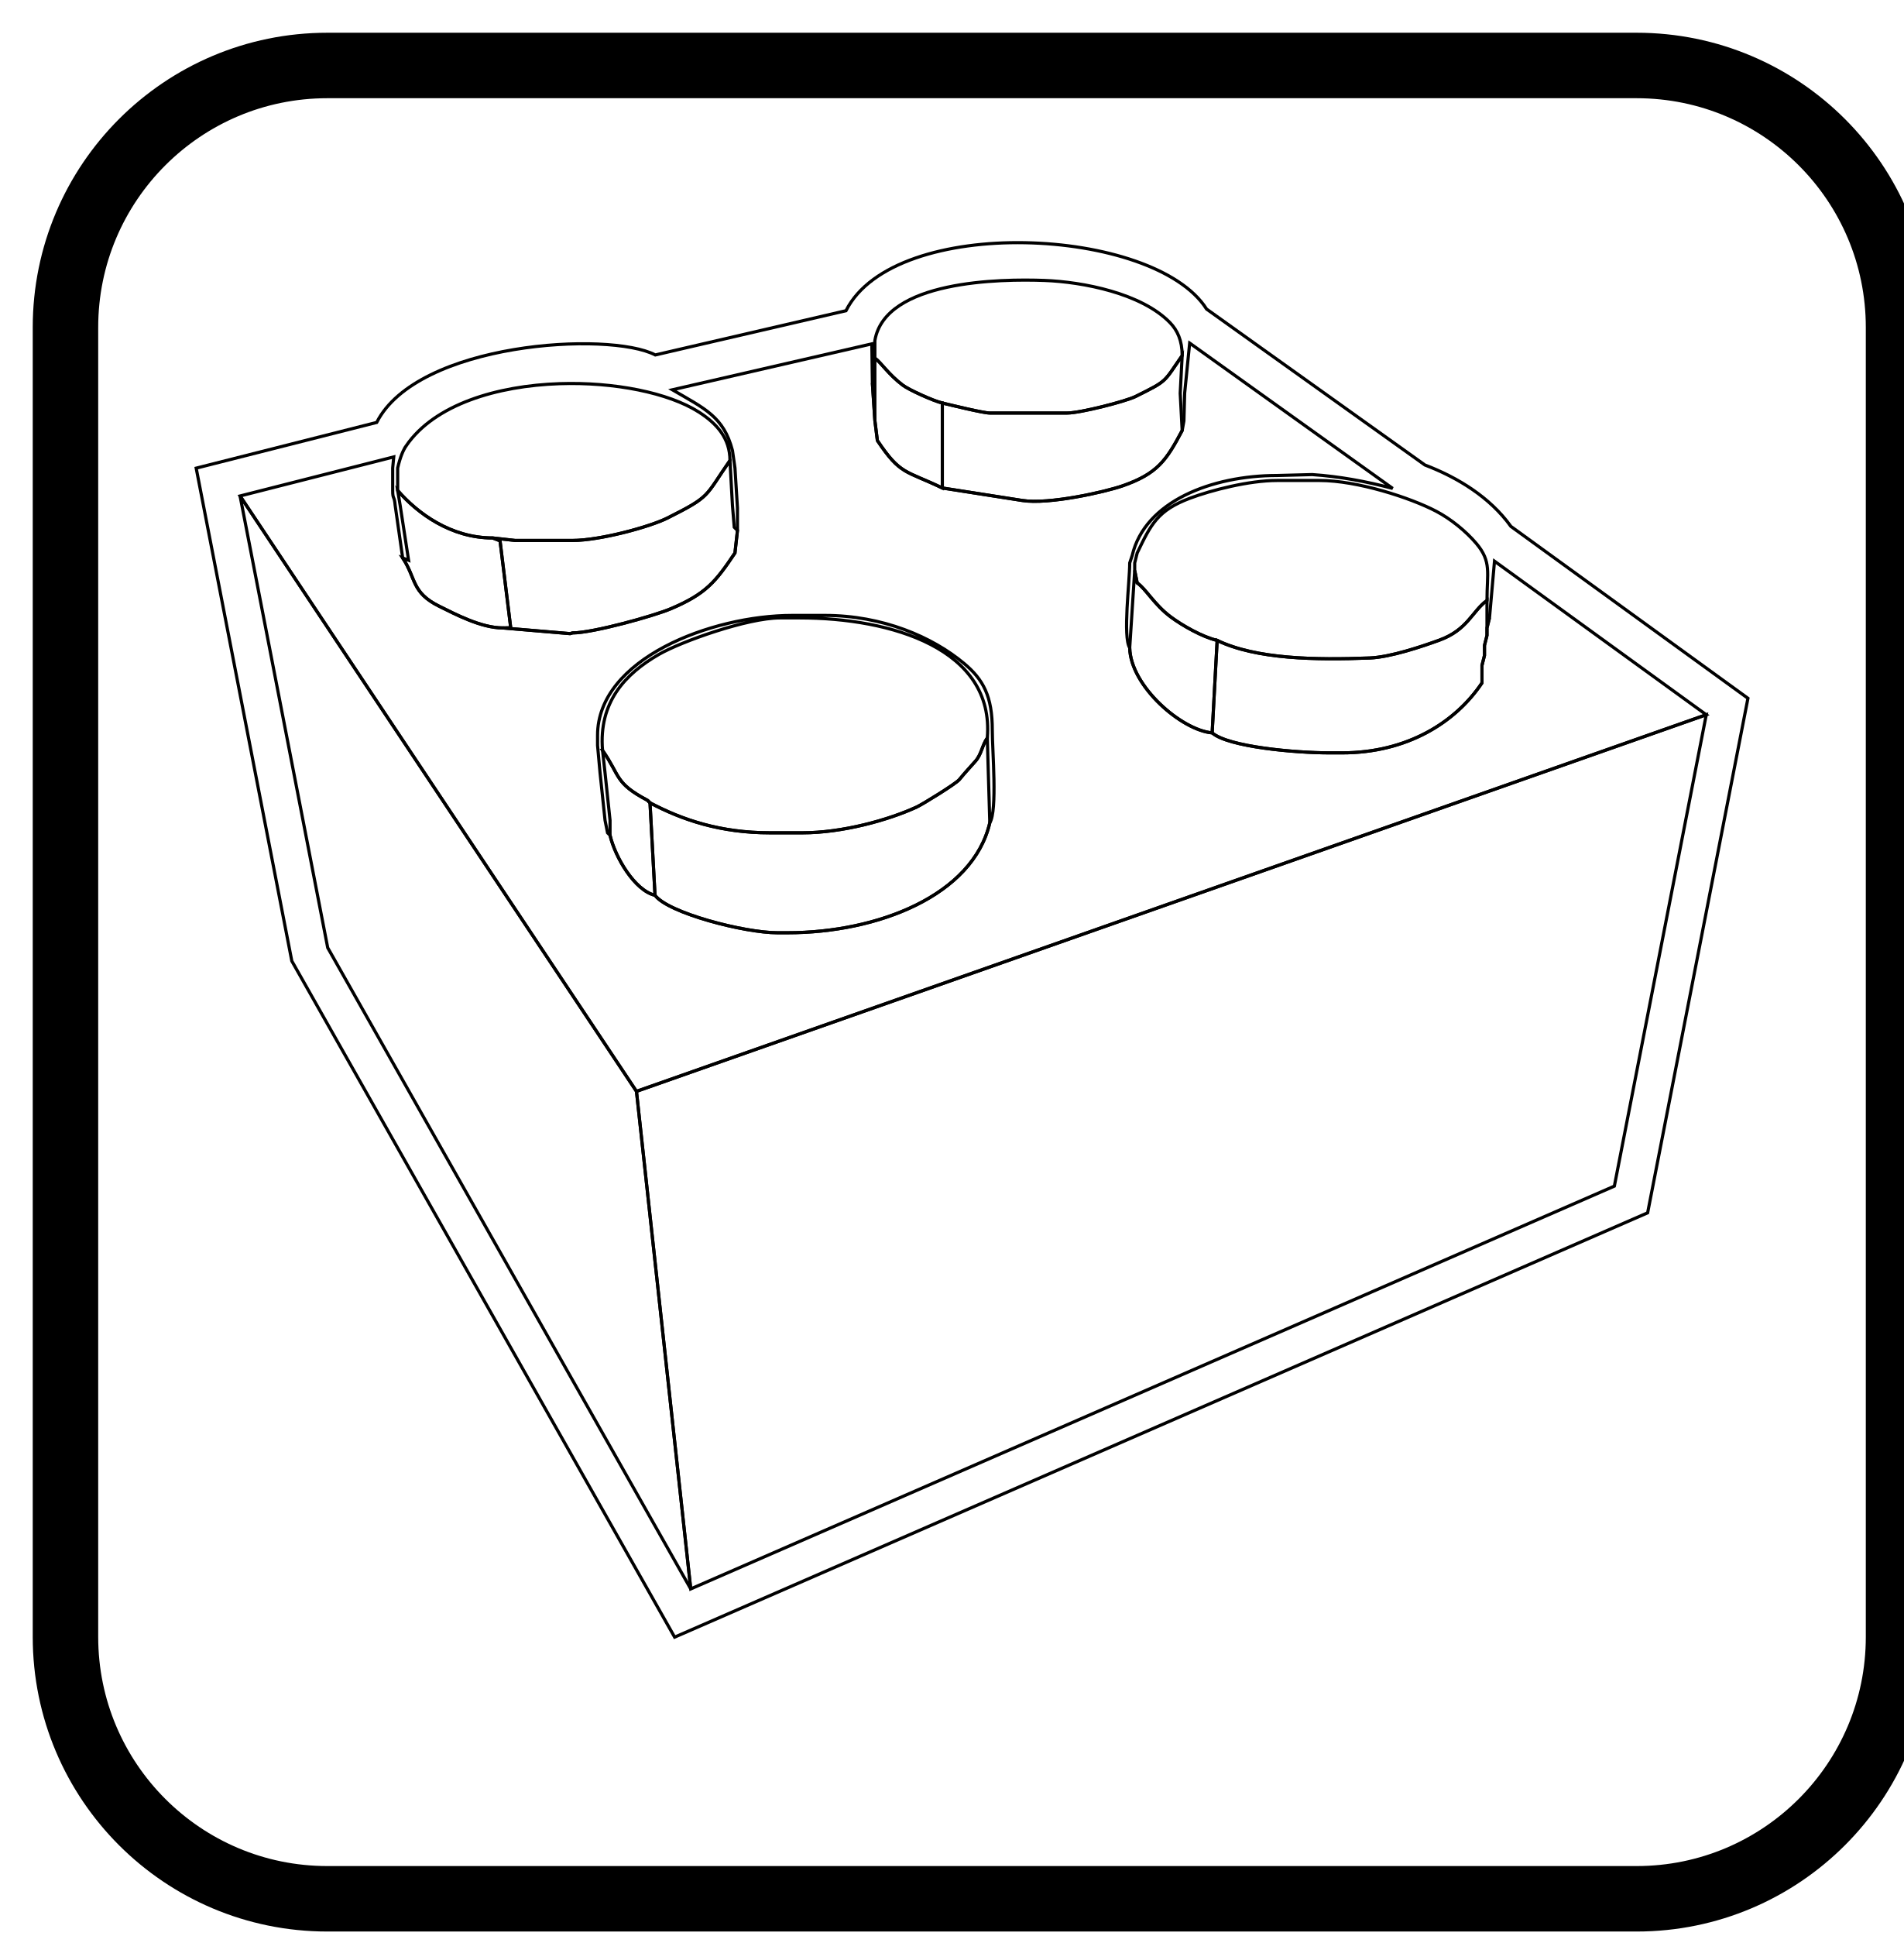
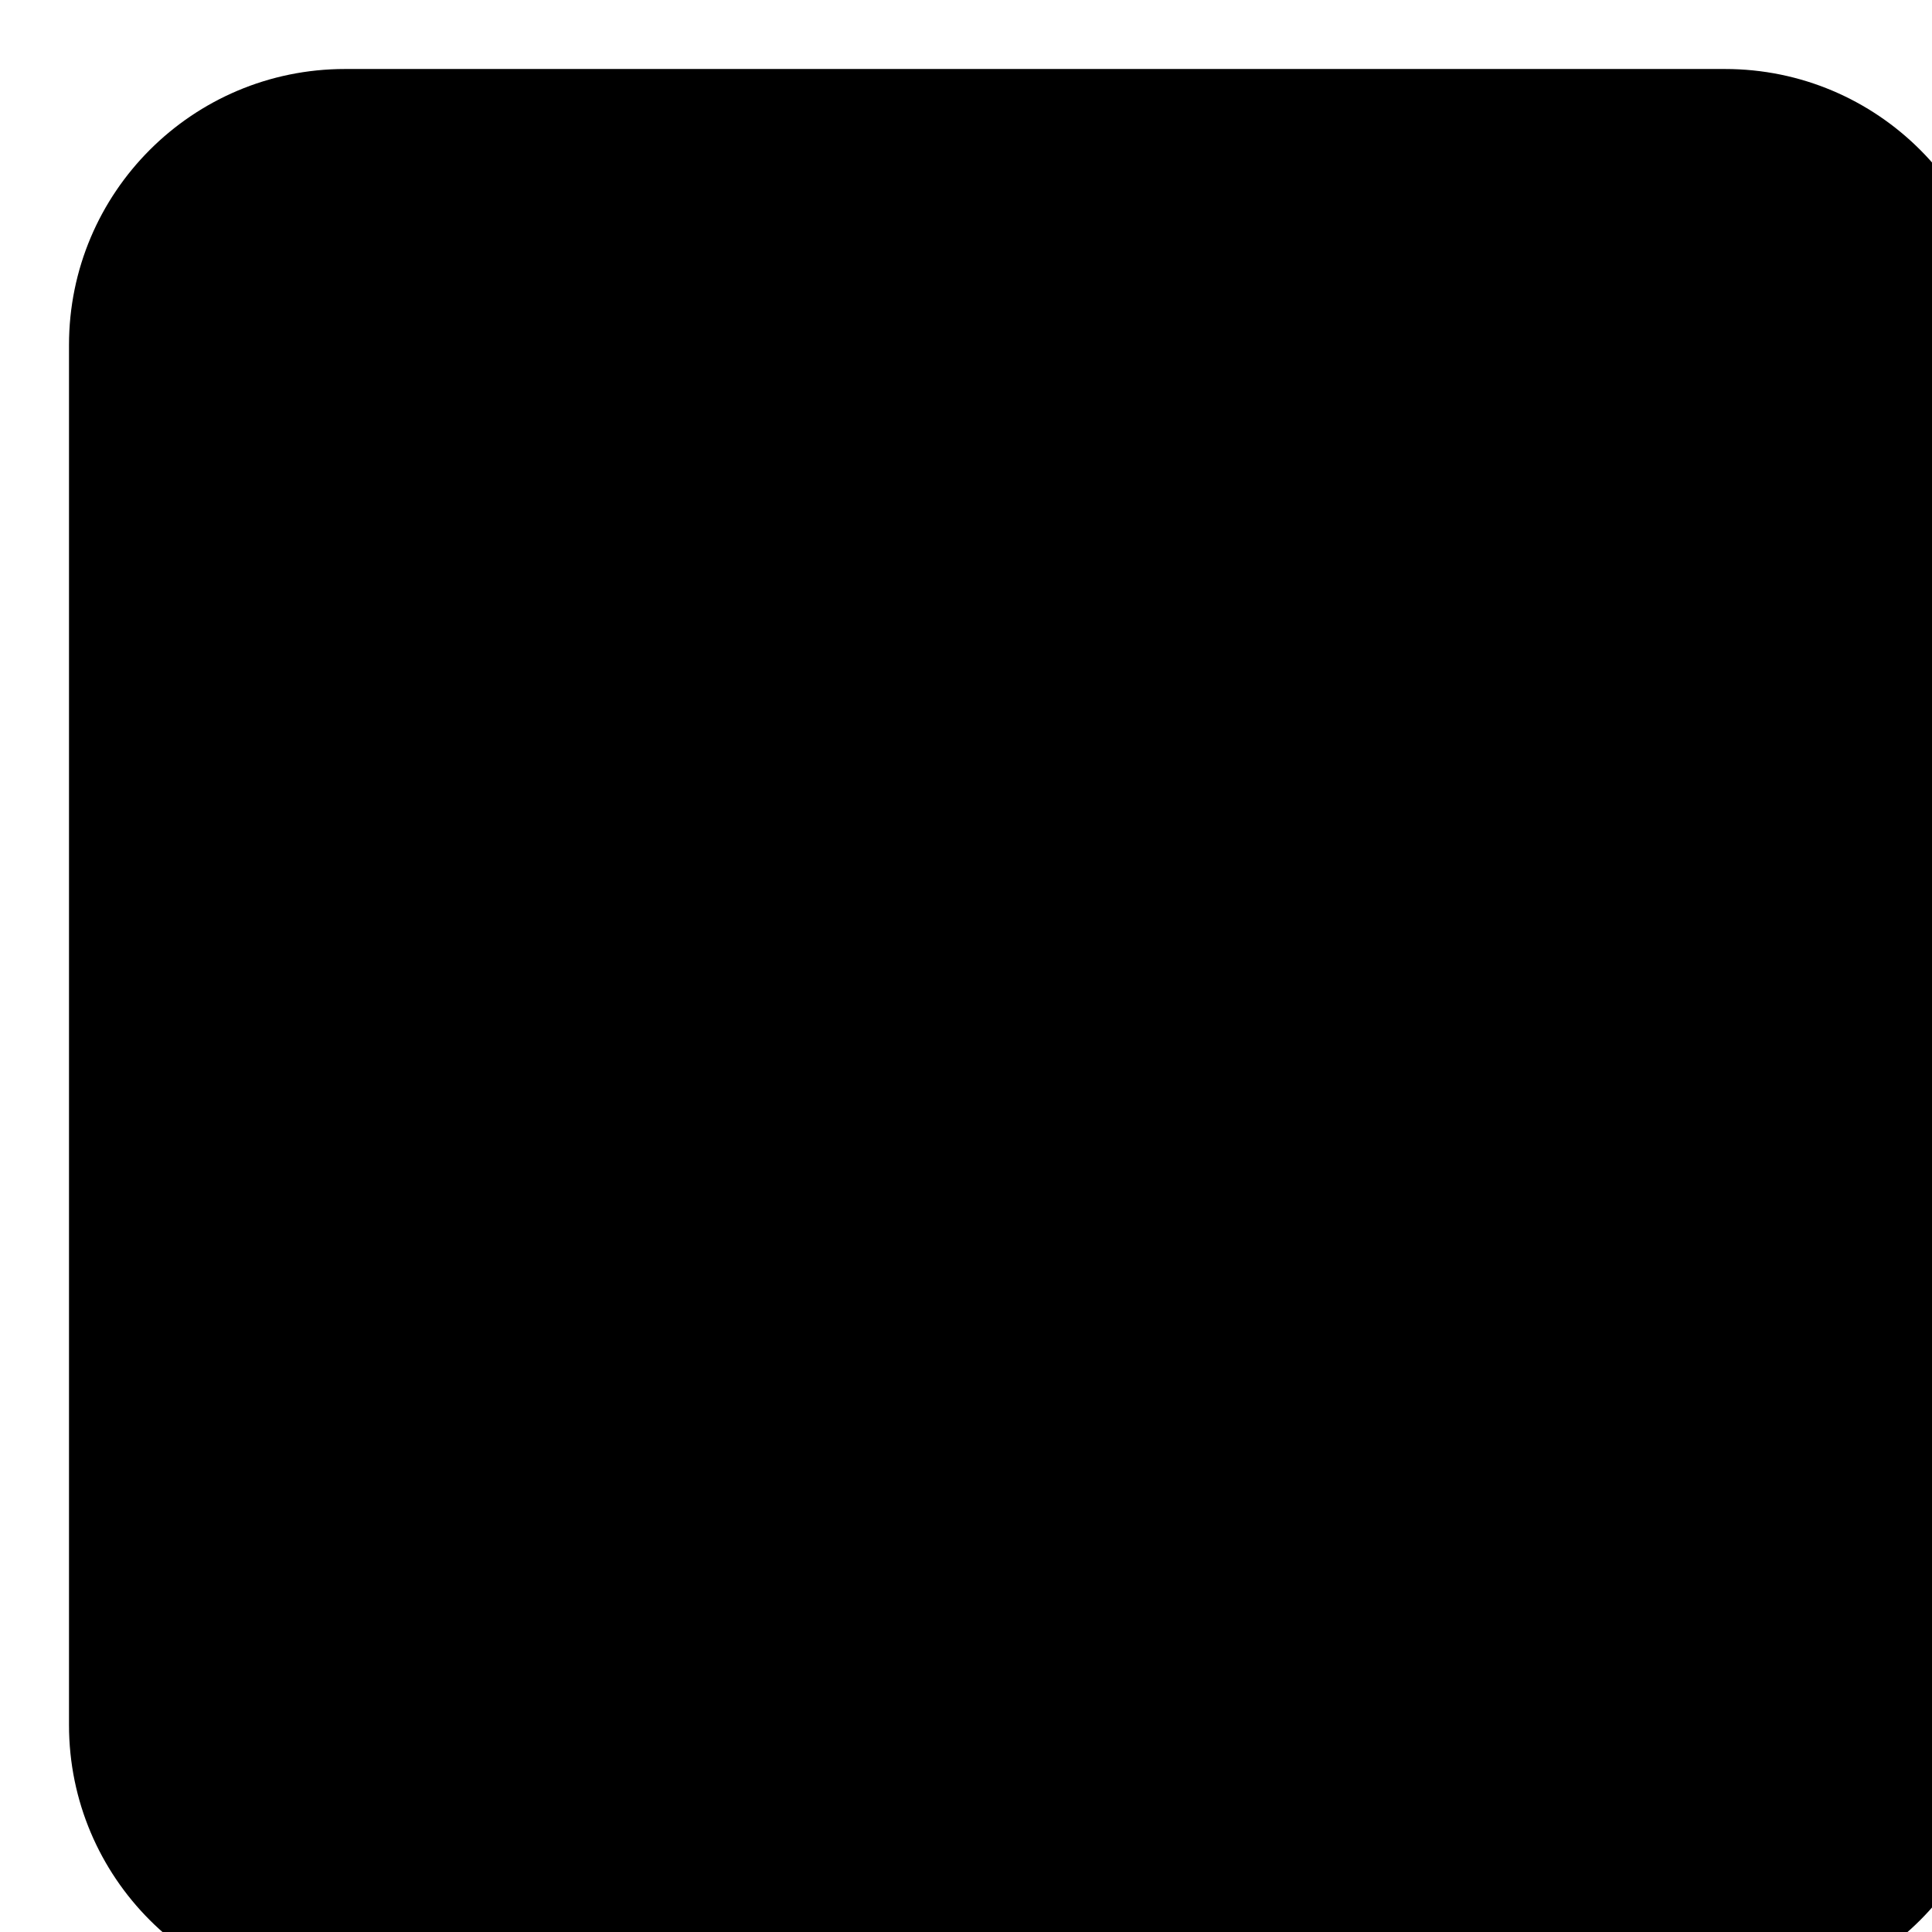
- <svg xmlns="http://www.w3.org/2000/svg" class="clickable" id="svg2" version="1.1">
-   <defs id="defs10">
-     <style id="style4196" type="text/css">
-     .fil0 {fill:#1F1A17}
-     .fil1 {fill:#7B0101}
-     .fil2 {fill:#AD0101}
-     .fil3 {fill:#FF0101}
-    </style>
-   </defs>
-   <rect x="1" y="1" width="28" height="28" rx="4" class="rfill stand" id="rect4" style="fill:none;stroke:#000000;stroke-opacity:1" />
-   <g id="g4296">
-     <g transform="matrix(0.04807937,0,0,0.04807937,0.4243557,-0.06833037)" id="g4219" style="clip-rule:evenodd;fill:none;fill-rule:evenodd;stroke:#000000;stroke-opacity:1;image-rendering:optimizeQuality;shape-rendering:geometricPrecision;text-rendering:geometricPrecision">
-       <g style="fill:none;stroke:#000000;stroke-opacity:1" id="Livello_x0020_1">
-         <g style="fill:none;stroke:#000000;stroke-opacity:1" id="_76796656">
-           <path style="fill:none;stroke:#000000;stroke-opacity:1" id="_78231184" class="fil0" d="m 374.505,99.6 69.35,49.524 c 10.469,3.991 20.698,10.272 27.331,19.514 L 546.498,223.242 514.63,386.685 205.505,521.476 83.882,306.692 53.502,150.133 110.854,135.61 c 12.921,-25.455 73.835,-29.087 88.506,-21.435 l 60.582,-14.055 c 15.495,-30.755 98.026,-26.664 114.563,-0.52 z" />
-           <path style="fill:none;stroke:#000000;stroke-opacity:1" d="M 210.62,506.156 193.382,348.102 67.442,158.973 95.29,302.486 Z" id="_78794960" />
-           <path style="fill:none;stroke:#000000;stroke-opacity:1" id="_77500208" class="fil1" d="m 118.309,161.991 2.673,17.401 -1.879,-0.732 c 4.305,6.431 2.711,10.957 11.633,15.354 4.987,2.458 13.284,6.87 20.116,6.87 l 2.579,-0.024 -3.393,-27.645 -2.36,-0.906 c -13.272,0 -23.859,-7.827 -30.163,-15.081 l 0.795,4.763 z" />
-           <path style="fill:none;stroke:#000000;stroke-opacity:1" id="_77621680" class="fil1" d="m 350.084,207.236 c 0.272,12.206 16.535,26.183 26.195,26.986 l 1.587,-29.369 c -4.749,-1.107 -11.104,-4.755 -14.754,-7.471 -5.217,-3.884 -7.944,-8.976 -10.646,-10.785 l -0.795,-3.969 -1.587,24.608 z" />
-           <path style="fill:none;stroke:#000000;stroke-opacity:1" id="_78135248" class="fil1" d="m 269.121,135.005 -0.793,-11.907 0.793,11.907 0.793,6.349 c 7.353,10.979 8.873,9.435 20.639,15.081 l 0,-26.988 c -2.745,-0.639 -10.54,-4.141 -12.578,-5.679 -4.518,-3.408 -6.883,-7.164 -8.854,-8.608 l 0,19.845 z" />
-           <path style="fill:none;stroke:#000000;stroke-opacity:1" id="_76234600" class="fil1" d="m 183.396,246.923 1.589,15.081 0,4.763 c 1.632,7.008 7.864,17.553 14.287,19.05 l -1.589,-29.369 -0.793,-0.793 c -10.472,-5.541 -8.565,-7.641 -14.287,-15.876 l 0.793,7.144 z" />
-           <path style="fill:none;stroke:#000000;stroke-opacity:1" d="M 504.058,378.204 533.255,228.462 193.382,348.102 210.62,506.156 Z" id="_77301376" />
-           <path style="fill:none;stroke:#000000;stroke-opacity:1" id="_78258624" class="fil2" d="m 197.683,256.447 -0.793,-0.793 0.793,0.793 1.589,29.369 c 4.113,5.616 28.368,11.907 38.894,11.907 l 3.174,0 c 28.65,0 58.91,-11.809 64.294,-34.926 L 304.84,235.81 c -1.639,2.358 -1.847,5.211 -3.74,7.372 -2.091,2.388 -3.054,3.332 -5.189,5.925 -1.022,1.242 -11.541,7.767 -13.537,8.687 -8.966,4.127 -23.538,8.178 -36.273,8.178 l -10.319,0 c -15.725,0 -27.816,-4.083 -38.1,-9.525 z" />
-           <path style="fill:none;stroke:#000000;stroke-opacity:1" id="_77500776" class="fil2" d="m 462.003,212.791 0.793,-3.175 0,-3.175 0.793,-3.174 0,-11.114 c -4.746,3.478 -6.146,9.352 -15.153,12.629 -5.406,1.966 -15.558,5.409 -22.123,5.658 -17.215,0.654 -35.98,0.396 -48.449,-5.586 l -1.587,29.369 c 5.145,4.473 26.463,6.351 37.305,6.351 l 3.969,0 c 20.59,0 36.008,-9.617 44.451,-22.226 l 0,-2.382 0,-3.174 z m 1.587,-11.907 0.793,-3.174 -0.793,3.174 z" />
-           <path style="fill:none;stroke:#000000;stroke-opacity:1" id="_78207744" class="fil2" d="m 223.084,147.703 c -8.126,11.694 -5.949,11.273 -19.839,18.262 -5.658,2.847 -21.541,7.137 -30.168,7.137 l -18.256,0 -7.143,-0.793 2.36,0.906 3.393,27.645 -2.579,0.024 21.419,1.815 0.807,-0.227 c 6.505,0 25.901,-5.421 31.218,-7.677 11.184,-4.746 14.217,-8.527 20.376,-17.724 l 0.793,-7.143 -1.018,-1.026 -0.569,-6.912 -0.793,-14.287 z" />
-           <path style="fill:none;stroke:#000000;stroke-opacity:1" id="_47303792" class="fil2" d="m 290.553,129.447 0,26.988 25.399,3.969 c 8.493,1.333 26.36,-2.73 31.864,-4.649 11.104,-3.865 13.932,-8.121 18.936,-17.577 l -0.625,-11.826 0.625,-11.986 c -6.033,8.681 -4.489,7.859 -14.79,12.993 -3.148,1.569 -17.605,5.263 -21.723,5.263 l -24.606,0 c -2.124,0 -12.262,-2.518 -15.081,-3.175 z" />
-           <path style="fill:none;stroke:#000000;stroke-opacity:1" id="_75510104" class="fil3" d="m 305.634,262.797 c -5.385,23.116 -35.645,34.926 -64.294,34.926 l -3.174,0 c -10.525,0 -34.781,-6.291 -38.894,-11.907 -6.423,-1.497 -12.655,-12.042 -14.287,-19.05 l -0.795,-0.793 -0.793,-3.969 -1.587,-15.081 -0.793,-8.732 0,-3.175 c 0,-24.243 36.053,-38.1 61.913,-38.1 l 10.319,0 c 18.265,0 34.101,6.793 44.245,15.287 6.048,5.062 8.958,10.365 8.935,21.227 -0.012,6.333 1.665,25.494 -0.793,29.369 z M 182.602,239.778 c 5.723,8.235 3.816,10.335 14.287,15.876 l 0.793,0.793 c 10.284,5.442 22.375,9.525 38.1,9.525 l 10.319,0 c 12.735,0 27.308,-4.051 36.273,-8.178 1.996,-0.919 12.516,-7.444 13.537,-8.687 2.135,-2.594 3.098,-3.537 5.189,-5.925 1.893,-2.162 2.1,-5.014 3.74,-7.372 2.35,-28.259 -30.436,-38.1 -59.532,-38.1 l -6.349,0 c -10.281,0 -31.265,7.457 -38.428,11.577 -10.832,6.234 -19.198,15.231 -17.928,30.491 z m 169.863,-62.706 -0.795,3.175 0,2.381 0.795,3.969 c 2.701,1.809 5.428,6.902 10.646,10.785 3.65,2.716 10.005,6.364 14.754,7.471 12.468,5.982 31.233,6.24 48.449,5.586 6.566,-0.249 16.718,-3.692 22.123,-5.658 9.008,-3.276 10.407,-9.15 15.153,-12.629 0,-8.732 1.516,-12.277 -3.365,-18.066 -3.239,-3.84 -8.081,-7.795 -12.765,-10.254 -8.151,-4.277 -25.024,-9.78 -37.051,-9.78 l -13.494,0 c -8.96,0 -20.974,3.103 -27.699,5.638 -10.229,3.857 -12.324,8.155 -16.75,17.381 z m 16.668,-66.665 -1.587,15.866 -0.246,8.887 -0.547,3.018 c -5.004,9.456 -7.832,13.711 -18.936,17.577 -5.505,1.919 -23.372,5.982 -31.864,4.649 l -25.399,-3.969 c -11.766,-5.646 -13.286,-4.103 -20.639,-15.081 l -0.793,-6.349 -0.793,-11.907 -0.172,-12.447 -63.37,14.589 c 10.314,6.002 16.3,8.553 19.093,19.29 l 0.793,5.556 0.793,12.699 0,5.556 0,1.589 -0.793,7.143 c -6.159,9.197 -9.192,12.978 -20.376,17.724 -5.317,2.256 -24.712,7.677 -31.218,7.677 l -0.807,0.227 -21.419,-1.815 c -6.832,0 -15.129,-4.412 -20.116,-6.87 -8.922,-4.396 -7.327,-8.924 -11.633,-15.354 l -0.793,-5.558 -1.589,-11.112 c -0.272,-3.261 -0.793,-1.773 -0.793,-4.763 l 0,-3.175 0,-3.967 0.339,-3.522 -48.825,12.409 125.94,189.129 339.873,-119.64 -67.279,-48.78 -1.591,18.029 -0.793,3.174 0,2.382 -0.793,3.174 0,3.175 -0.793,3.175 0,3.174 0,2.382 c -8.444,12.609 -23.86,22.226 -44.451,22.226 l -3.969,0 c -10.842,0 -32.16,-1.878 -37.305,-6.351 -9.66,-0.804 -25.923,-14.781 -26.195,-26.986 -2.247,-3.542 0,-21 0,-26.988 l 0.793,-2.382 c 3.999,-17.166 25.282,-25.399 46.038,-25.399 l 11.16,-0.291 c 8.52,0.575 17.038,2.143 25.558,4.392 l -64.5,-46.16 z m -248.9,32.608 c -0.992,1.444 -1.891,3.521 -2.72,7.069 l 0,7.143 c 6.304,7.254 16.892,15.081 30.163,15.081 l 7.143,0.793 18.256,0 c 8.627,0 24.51,-4.29 30.168,-7.137 13.89,-6.99 11.713,-6.569 19.839,-18.262 0,-7.029 -4.114,-11.698 -9.897,-15.39 -9.597,-6.125 -26.881,-9.598 -44.291,-9.009 -19.731,0.669 -39.623,6.555 -48.663,19.712 z" />
-           <path style="fill:none;stroke:#000000;stroke-opacity:1" id="_75139072" class="fil3" d="m 269.121,109.604 0,5.556 c 1.971,1.444 4.337,5.2 8.854,8.608 2.037,1.538 9.832,5.04 12.578,5.679 2.818,0.657 12.957,3.175 15.081,3.175 l 24.606,0 c 4.117,0 18.575,-3.695 21.723,-5.263 10.3,-5.135 8.757,-4.312 14.79,-12.993 0,-4.76 -1.51,-8.007 -3.855,-10.434 -9.008,-9.322 -27.643,-12.966 -39.918,-13.425 -13.835,-0.516 -50.617,-0.073 -53.859,19.096 z" />
-         </g>
-       </g>
-     </g>
-   </g>
+ <svg xmlns="http://www.w3.org/2000/svg" class="clickable">
+   <rect x="1" y="1" width="28" height="28" rx="4" class="rfill stand" />
+   <path class="normal" style="fill:#000000;" d="m 21.561,10.184 c 0,-0.032 0,-0.032 0,-0.032 C 21.076,9.505 20.495,8.956 19.816,8.439 l 0,0.032 C 19.266,8.891 18.717,9.344 18.2,9.796 17.974,9.667 17.78,9.57 17.586,9.473 17.327,9.344 17.069,9.215 16.778,9.15 16.681,9.118 16.584,9.085 16.487,9.085 16.422,8.374 16.357,7.663 16.261,6.952 15.937,6.887 15.614,6.887 15.259,6.855 c -0.097,0 -0.194,0 -0.259,0 -0.097,0 -0.194,0 -0.259,0 -0.323,0.032 -0.614,0.032 -0.905,0.097 -0.097,0.679 -0.162,1.39 -0.194,2.101 -0.129,0 -0.226,0.032 -0.356,0.065 -0.032,0 -0.065,0 -0.097,0.032 -0.259,0.065 -0.517,0.194 -0.776,0.323 -0.226,0.097 -0.42,0.194 -0.614,0.323 -0.549,-0.452 -1.067,-0.873 -1.616,-1.325 0,0 0,0 -0.032,-0.032 C 10.023,8.536 9.893,8.633 9.796,8.73 9.57,8.891 9.376,9.085 9.215,9.279 8.924,9.538 8.697,9.861 8.439,10.184 c 0,0 0,0 0.032,0 0.42,0.549 0.873,1.067 1.325,1.616 -0.129,0.194 -0.259,0.42 -0.356,0.614 -0.129,0.259 -0.226,0.549 -0.291,0.808 -0.065,0.129 -0.097,0.259 -0.097,0.356 -0.711,0.065 -1.422,0.129 -2.101,0.226 -0.065,0.323 -0.097,0.646 -0.097,1.002 0,0.485 0.032,0.97 0.129,1.422 0.679,0.065 1.357,0.129 2.069,0.194 0,0.129 0.032,0.259 0.097,0.356 0.065,0.291 0.162,0.549 0.291,0.84 0.129,0.226 0.226,0.452 0.388,0.646 -0.452,0.549 -0.905,1.067 -1.325,1.616 0.485,0.679 1.067,1.261 1.745,1.745 l 0,-0.032 c 0.517,-0.42 1.067,-0.873 1.584,-1.325 l 0.032,0 c 0.162,0.097 0.356,0.194 0.517,0.291 0.291,0.129 0.614,0.259 0.905,0.323 0.129,0.032 0.226,0.065 0.323,0.097 0.065,0.679 0.129,1.39 0.226,2.101 0.291,0.032 0.582,0.065 0.905,0.065 0.065,0 0.259,0 0.485,0 0.356,0 0.711,-0.032 1.067,-0.097 0.065,-0.679 0.129,-1.39 0.194,-2.101 0.097,-0.032 0.194,-0.065 0.291,-0.097 l 0,0 c 0.291,-0.065 0.549,-0.162 0.808,-0.291 0.226,-0.097 0.452,-0.226 0.679,-0.388 0,0.032 0,0.032 0.032,0.032 0.517,0.452 1.067,0.905 1.616,1.325 0.097,-0.065 0.194,-0.129 0.323,-0.226 0.194,-0.162 0.388,-0.356 0.549,-0.549 0.291,-0.291 0.582,-0.614 0.84,-0.97 -0.452,-0.549 -0.905,-1.099 -1.357,-1.616 0,-0.032 0,-0.032 0,-0.032 0.097,-0.162 0.194,-0.356 0.291,-0.549 0.097,-0.259 0.226,-0.517 0.291,-0.776 0,-0.032 0,-0.065 0.032,-0.065 0,-0.129 0.032,-0.226 0.065,-0.291 0.711,-0.065 1.422,-0.129 2.101,-0.194 0.065,-0.323 0.065,-0.646 0.097,-0.97 0,-0.097 0,-0.194 0,-0.291 0,-0.065 0,-0.162 0,-0.259 -0.032,-0.323 -0.032,-0.646 -0.097,-0.97 -0.679,-0.065 -1.39,-0.129 -2.101,-0.194 -0.032,-0.097 -0.065,-0.194 -0.065,-0.291 -0.097,-0.291 -0.194,-0.582 -0.323,-0.873 -0.097,-0.194 -0.226,-0.42 -0.323,-0.614 0.42,-0.517 0.873,-1.067 1.325,-1.616 z m -8.63,2.683 c 0.582,-0.614 1.293,-0.905 2.101,-0.873 0.84,-0.032 1.519,0.259 2.133,0.873 0.582,0.582 0.873,1.293 0.873,2.101 0,0.84 -0.291,1.519 -0.873,2.133 -0.614,0.582 -1.293,0.873 -2.133,0.873 -0.808,0 -1.519,-0.291 -2.101,-0.873 -0.582,-0.614 -0.873,-1.293 -0.873,-2.133 0,-0.808 0.291,-1.519 0.873,-2.101 z" />
</svg>
